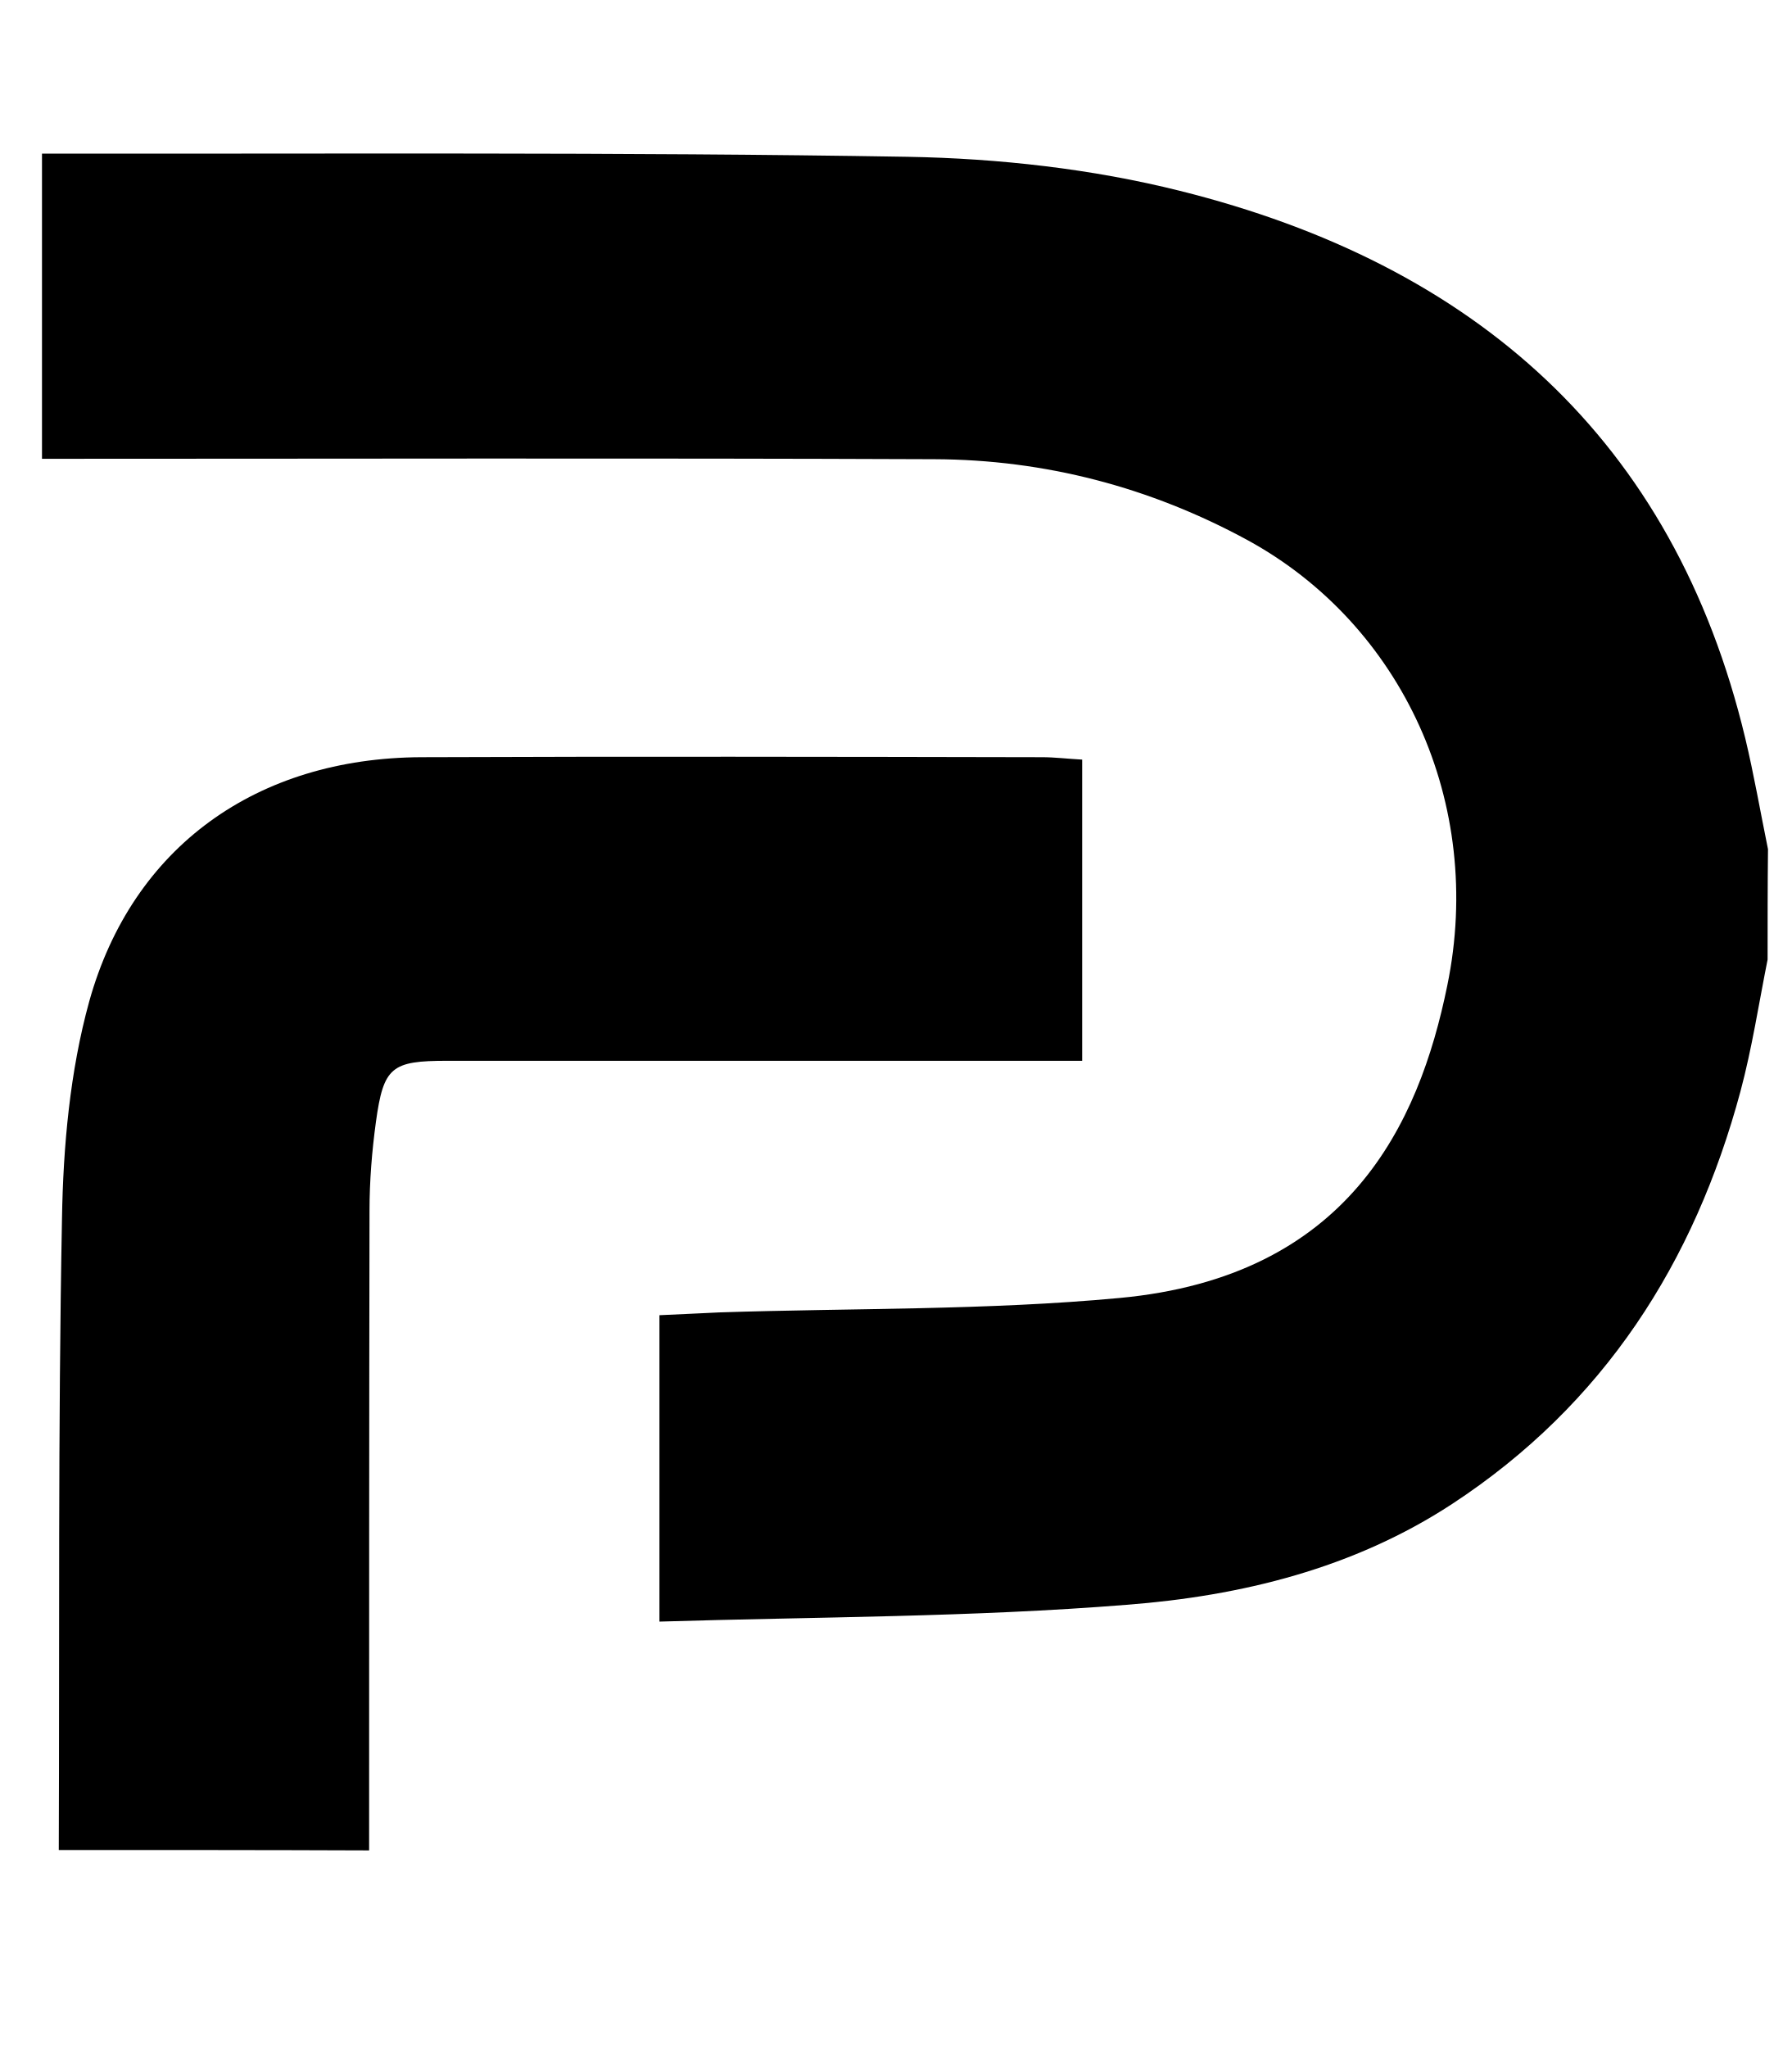
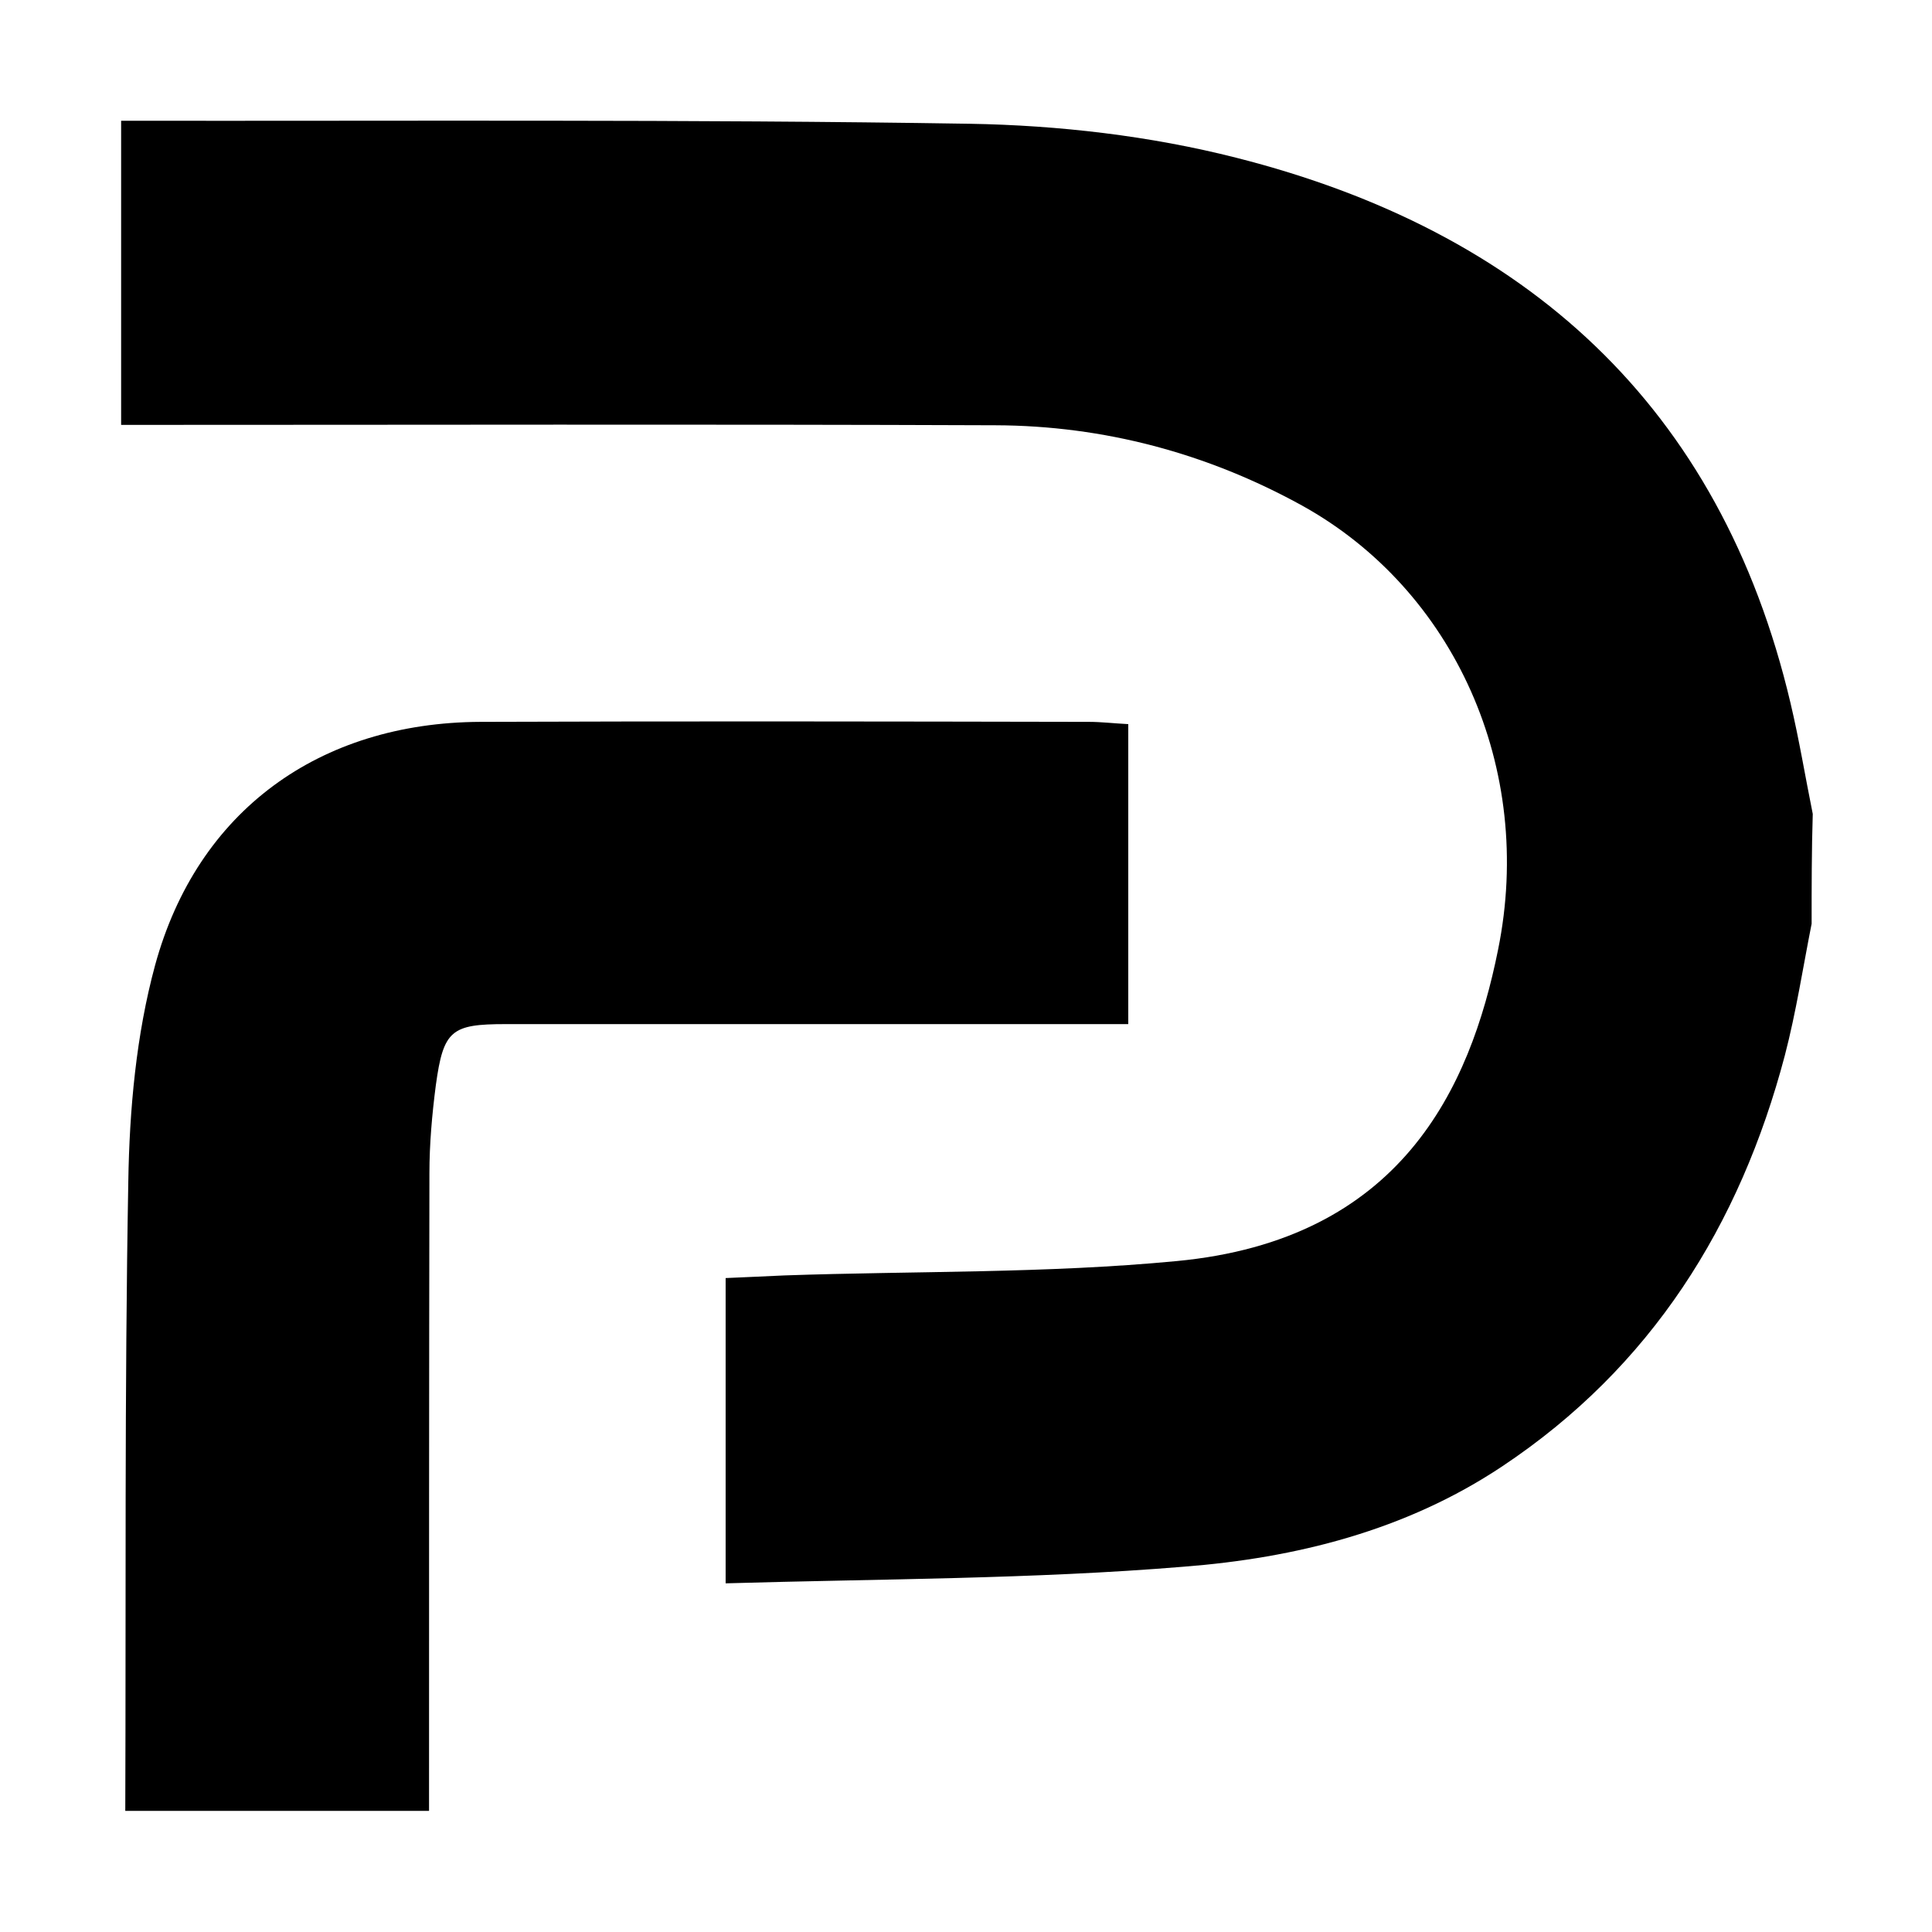
- <svg xmlns="http://www.w3.org/2000/svg" version="1.1" id="Layer_1" x="0px" y="0px" viewBox="0 0 448 512" style="enable-background:new 0 0 448 512;" xml:space="preserve">
-   <path d="M442,239.9c-2.2,11-3.9,22.2-6.8,33c-11.5,42.7-34.1,78.2-72.1,103.1c-24.6,16.1-52.7,23-81.4,25.2  c-38.5,3.1-77.3,3-116.8,4.2c0-26.7,0-51.1,0-76.6c5.2-0.2,10.1-0.5,15-0.7c33.3-1.1,66.8-0.5,100-3.6c57.2-5.3,74.9-43.3,82-78.1  c9.4-45.6-11.3-90.3-50-111.4c-24.3-13.2-50.6-20.1-78.3-20.2c-74.4-0.3-148.8-0.1-223.1-0.1c0-25.4,0-50.9,0-76.3  C82.7,38.5,154.9,38,227,39.2c22.7,0.4,46,3,68,8.5c73.8,18.4,123.5,62.1,141.4,136.8c2.2,9.2,3.8,18.5,5.7,27.8  C442,221.5,442,230.7,442,239.9z" />
-   <path d="M14.7,462.5c0.2-52.6-0.2-105.2,0.8-157.8c0.3-18.2,2-36.9,6.8-54.3c10.8-38.8,42-60.9,83-61.1c51.8-0.2,103.5-0.1,155.3,0  c3.1,0,6.3,0.4,10,0.6c0,25.1,0,49.6,0,75.3c-4.4,0-8.2,0-12.1,0c-48.9,0-97.8,0-146.7,0c-13.9,0-15.9,1.5-17.8,15.3  c-1,7.3-1.6,14.8-1.6,22.1c-0.1,53.3-0.1,106.7-0.1,160C66.5,462.5,40.6,462.5,14.7,462.5z" />
+ <svg xmlns="http://www.w3.org/2000/svg" version="1.1" id="Layer_1" x="0px" y="0px" viewBox="0 0 512 512" style="enable-background:new 0 0 512 512;" xml:space="preserve">
+   <path d="M480.1,244.8c-2.3,11.6-4.1,23.4-7.1,34.9c-11.9,45.1-35.4,82.6-74.9,108.9c-25.5,17-54.7,24.3-84.5,26.6  c-40,3.3-80.3,3.2-121.3,4.4c0-28.2,0-54,0-80.9c5.4-0.2,10.5-0.5,15.6-0.7c34.6-1.2,69.4-0.5,103.9-3.8  c59.4-5.6,77.8-45.7,85.2-82.5c9.8-48.2-11.7-95.4-51.9-117.7c-25.2-13.9-52.6-21.2-81.3-21.3c-77.3-0.3-154.5-0.1-231.7-0.1  c0-26.8,0-53.8,0-80.6c75,0.1,150-0.4,224.9,0.8c23.6,0.4,47.8,3.2,70.6,9c76.6,19.4,128.3,65.6,146.9,144.5  c2.3,9.7,3.9,19.5,5.9,29.4C480.1,225.3,480.1,235.1,480.1,244.8z" />
+   <path d="M33.2,479.9c0.2-55.6-0.2-111.1,0.8-166.7c0.3-19.2,2.1-39,7.1-57.4c11.2-41,43.6-64.3,86.2-64.5  c53.8-0.2,107.5-0.1,161.3,0c3.2,0,6.5,0.4,10.4,0.6c0,26.5,0,52.4,0,79.5c-4.6,0-8.5,0-12.6,0c-50.8,0-101.6,0-152.4,0  c-14.4,0-16.5,1.6-18.5,16.2c-1,7.7-1.7,15.6-1.7,23.3c-0.1,56.3-0.1,112.7-0.1,169C87,479.9,60.1,479.9,33.2,479.9z" />
</svg>
